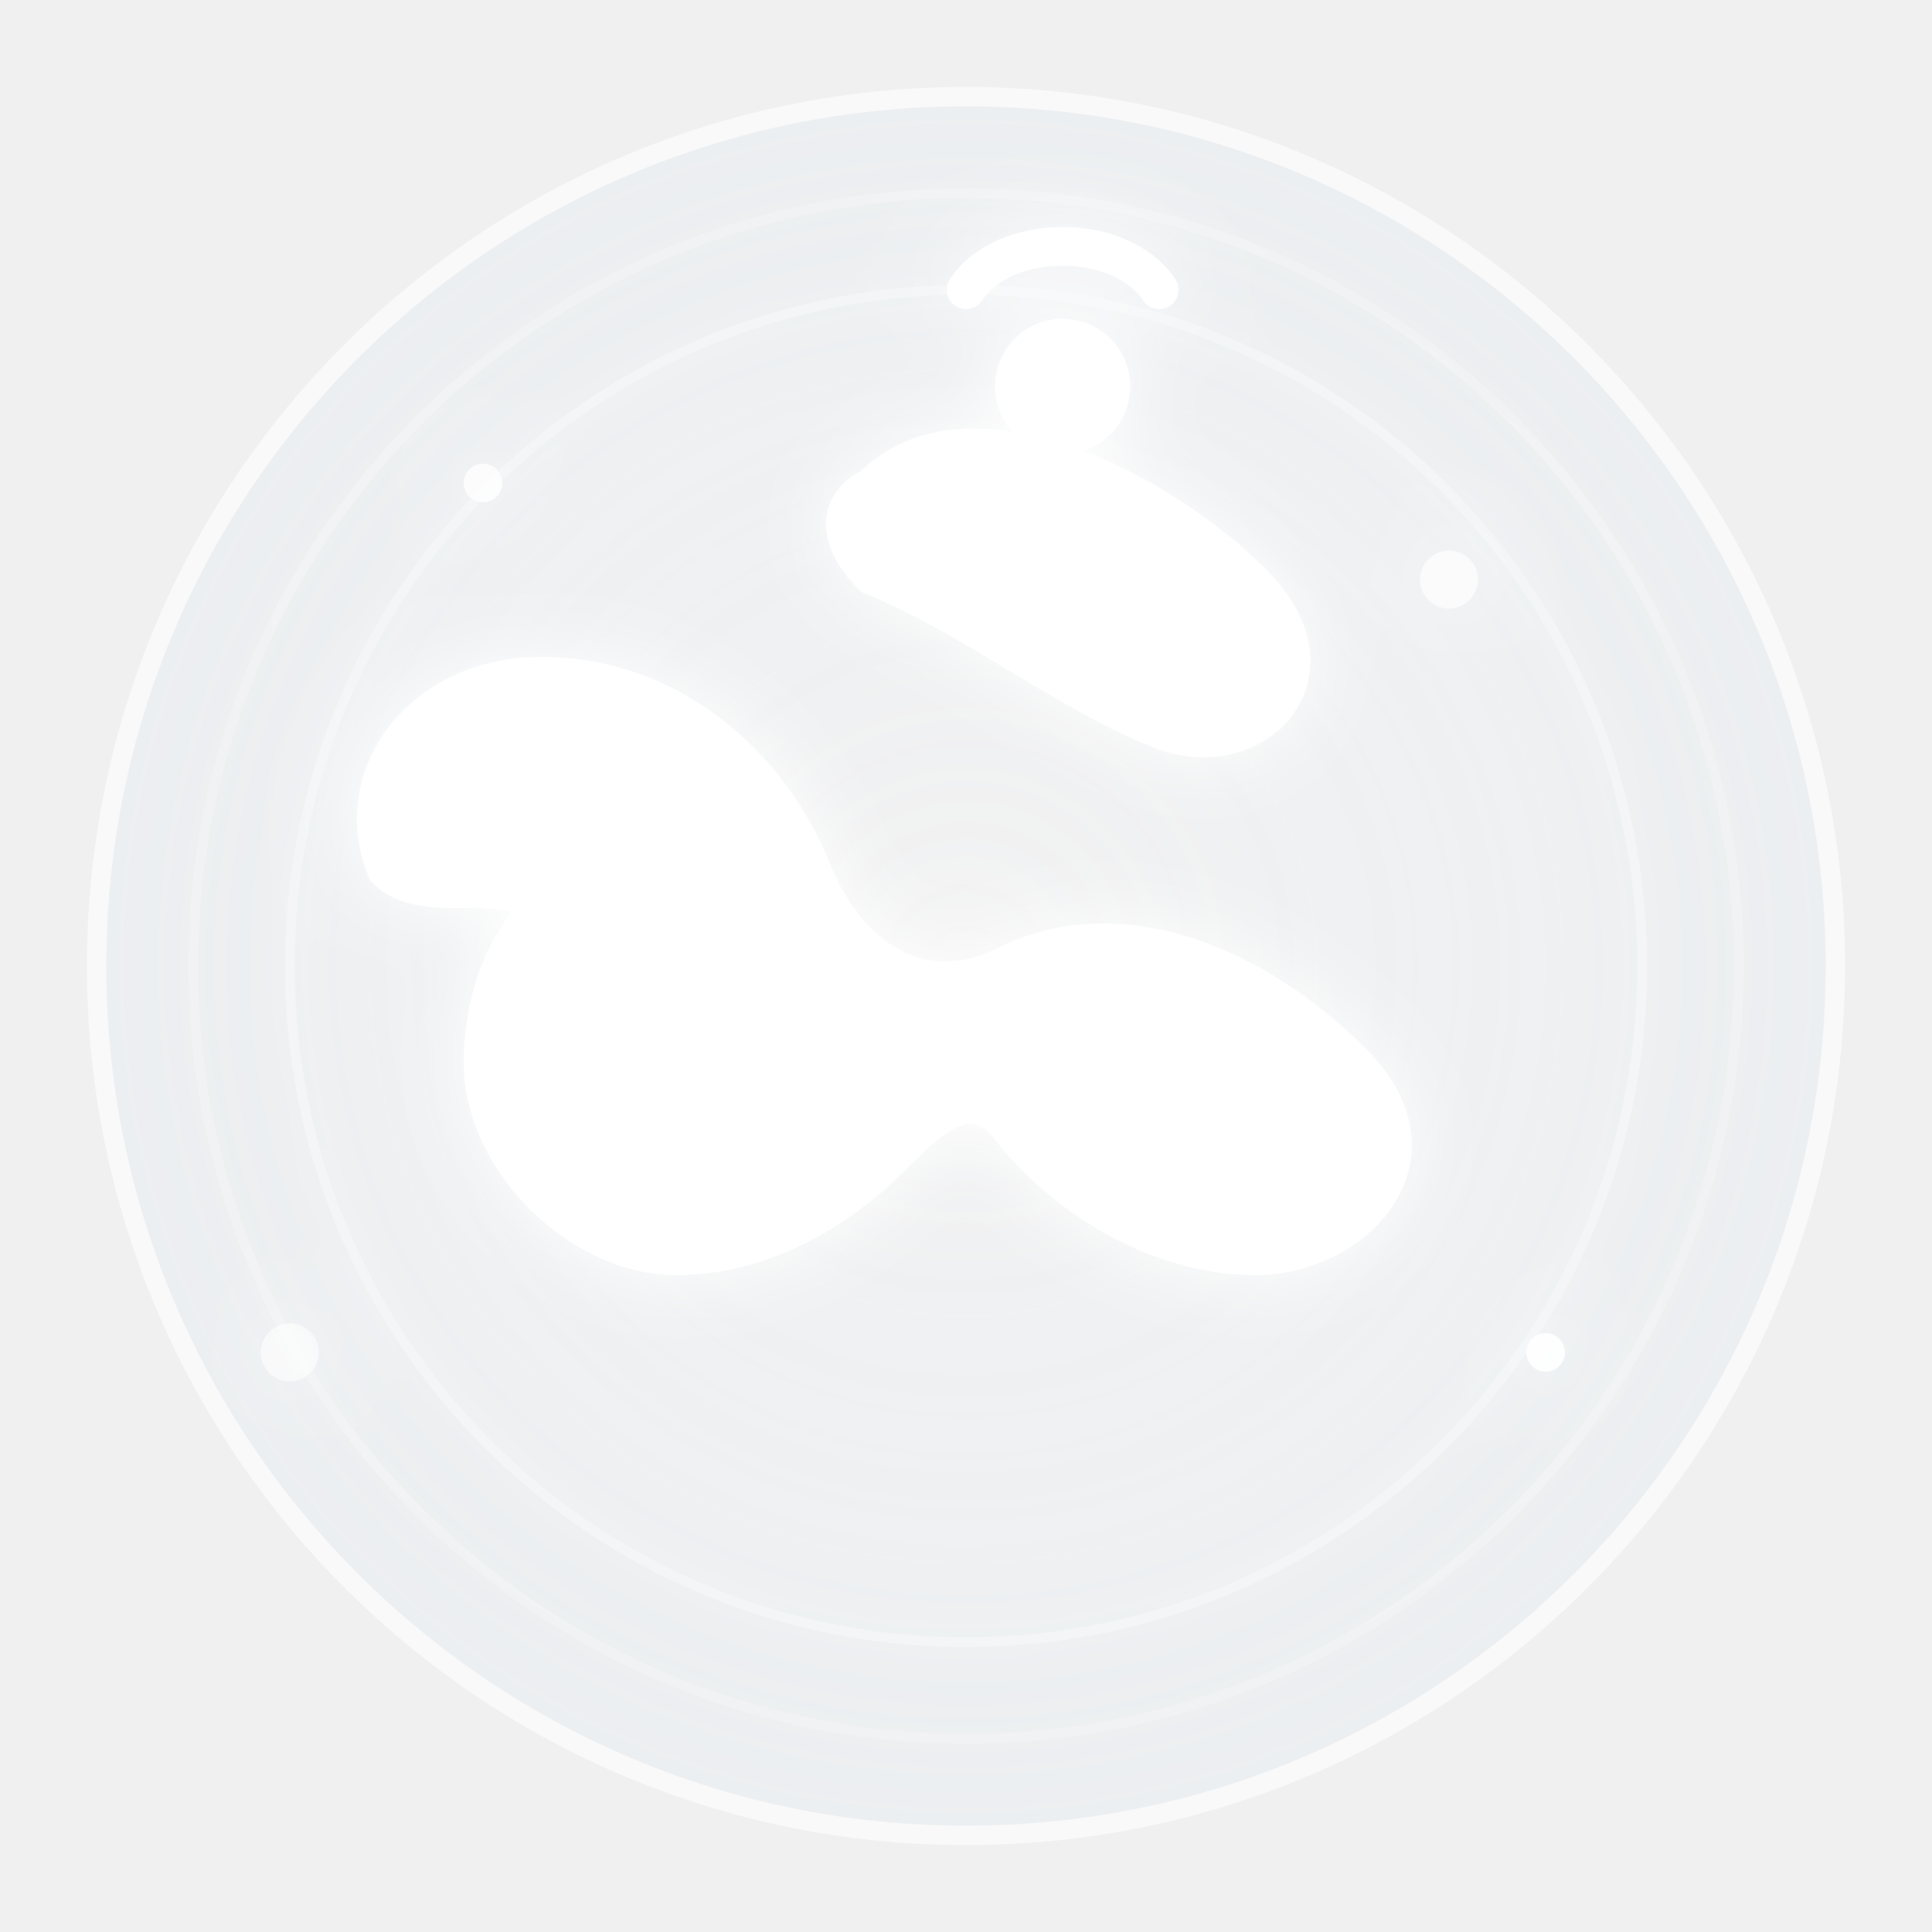
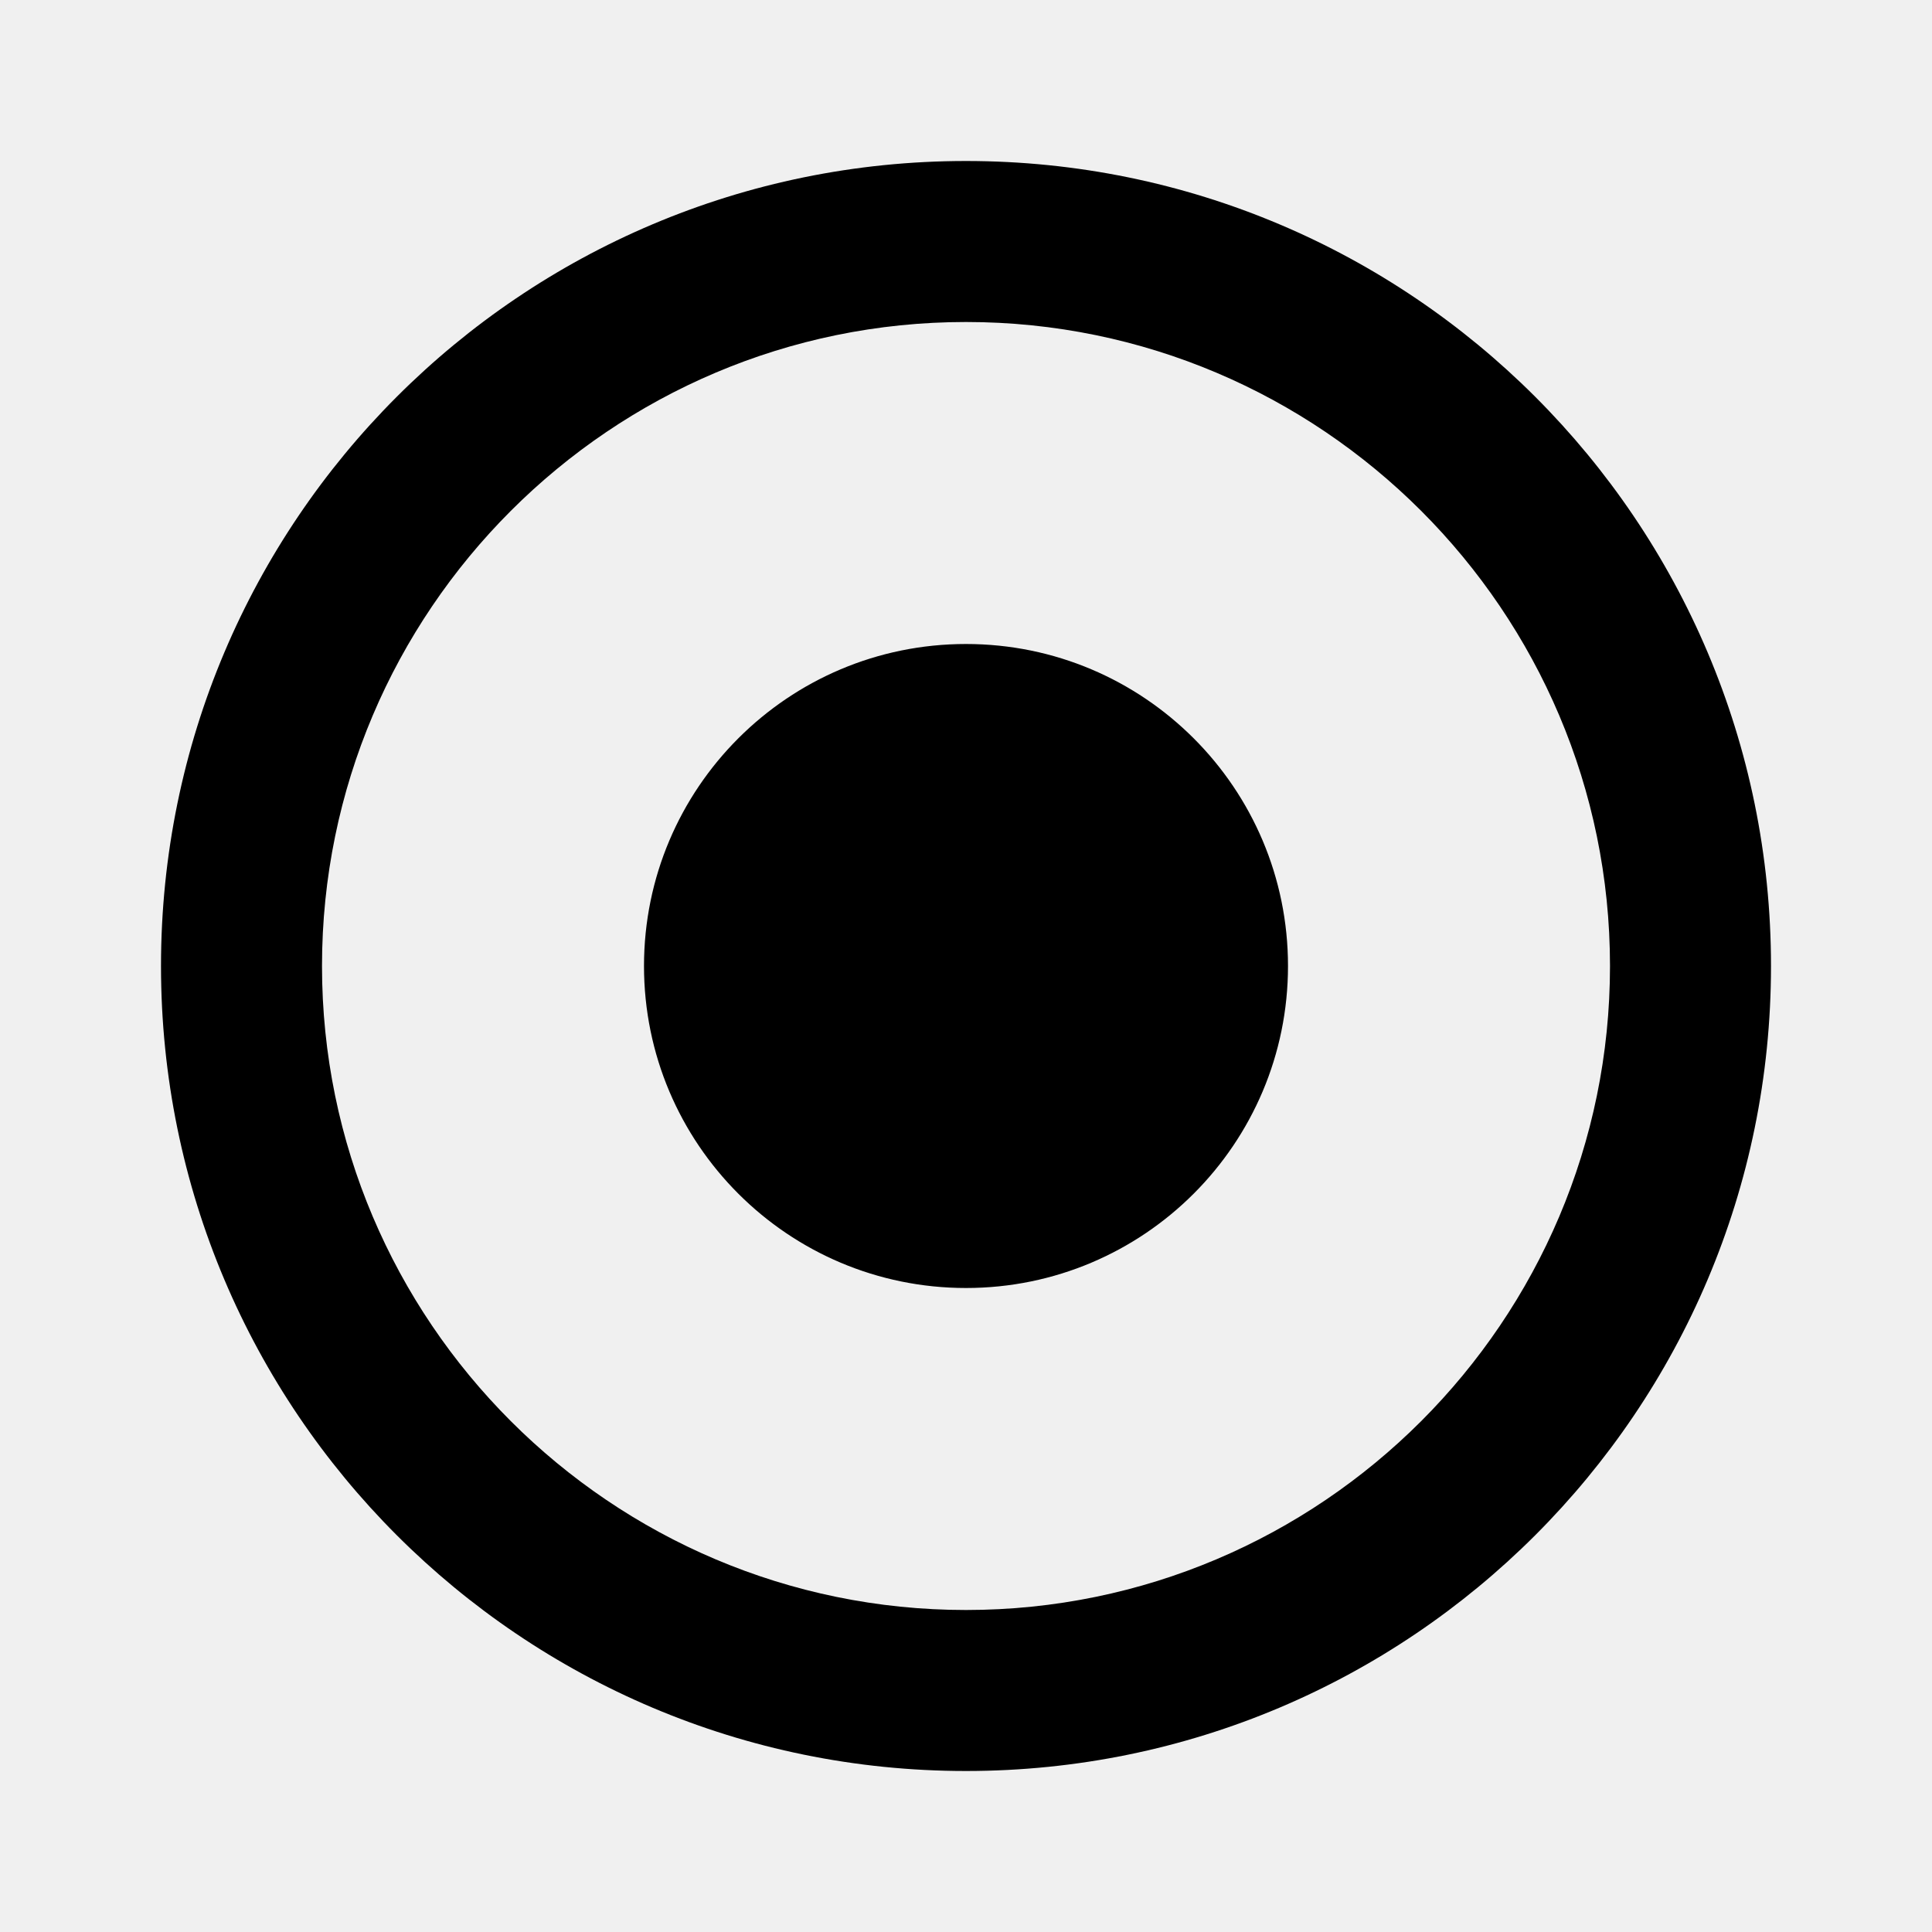
- <svg xmlns="http://www.w3.org/2000/svg" viewBox="0 0 100 100" fill="none">
-   <defs>
-     <radialGradient id="cosmicGlowHindu" cx="50%" cy="50%" r="60%">
-       <stop offset="0%" style="stop-color:#ffffff;stop-opacity:0.3" />
-       <stop offset="50%" style="stop-color:#e6f3ff;stop-opacity:0.2" />
-       <stop offset="100%" style="stop-color:#b3d9ff;stop-opacity:0.1" />
-     </radialGradient>
-     <filter id="glowHindu">
-       <feGaussianBlur stdDeviation="2" result="coloredBlur" />
-       <feMerge>
-         <feMergeNode in="coloredBlur" />
-         <feMergeNode in="SourceGraphic" />
-       </feMerge>
-     </filter>
-   </defs>
-   <circle cx="50" cy="50" r="45" fill="url(#cosmicGlowHindu)" stroke="white" stroke-width="1" opacity="0.6" />
-   <g filter="url(#glowHindu)">
-     <path d="M20 45 C18 40, 22 35, 28 35 C35 35, 40 40, 42 45 C44 50, 48 52, 52 50 C58 47, 65 50, 70 55 C75 60, 70 65, 65 65 C60 65, 55 62, 52 58 C50 56, 48 58, 46 60 C44 62, 40 65, 35 65 C30 65, 25 60, 25 55 C25 52, 26 49, 28 47 C26 45, 22 47, 20 45 Z" fill="white" stroke="white" stroke-width="2" />
-     <path d="M45 25 C50 20, 60 25, 65 30 C70 35, 65 40, 60 38 C55 36, 50 32, 45 30 C43 28, 43 26, 45 25 Z" fill="white" stroke="white" stroke-width="1.5" />
-     <circle cx="55" cy="20" r="3" fill="white" stroke="white" stroke-width="1" />
-     <path d="M50 15 C52 12, 58 12, 60 15" fill="none" stroke="white" stroke-width="2" stroke-linecap="round" />
-     <circle cx="25" cy="25" r="1" fill="white" opacity="0.8" />
-     <circle cx="75" cy="30" r="1.5" fill="white" opacity="0.7" />
-     <circle cx="80" cy="70" r="1" fill="white" opacity="0.9" />
-     <circle cx="15" cy="70" r="1.5" fill="white" opacity="0.6" />
-     <circle cx="50" cy="50" r="35" fill="none" stroke="white" stroke-width="0.5" opacity="0.3" />
-     <circle cx="50" cy="50" r="40" fill="none" stroke="white" stroke-width="0.5" opacity="0.2" />
-   </g>
+ <svg xmlns="http://www.w3.org/2000/svg" viewBox="0 0 24 24" fill="currentColor">
+   <path d="M12 2C6.477 2 2 6.477 2 12s4.477 10 10 10 10-4.477 10-10S17.523 2 12 2zm0 18c-4.411 0-8-3.589-8-8s3.589-8 8-8 8 3.589 8 8-3.589 8-8 8zm4-8c0 2.209-1.791 4-4 4s-4-1.791-4-4 1.791-4 4-4 4 1.791 4 4z" />
</svg>
